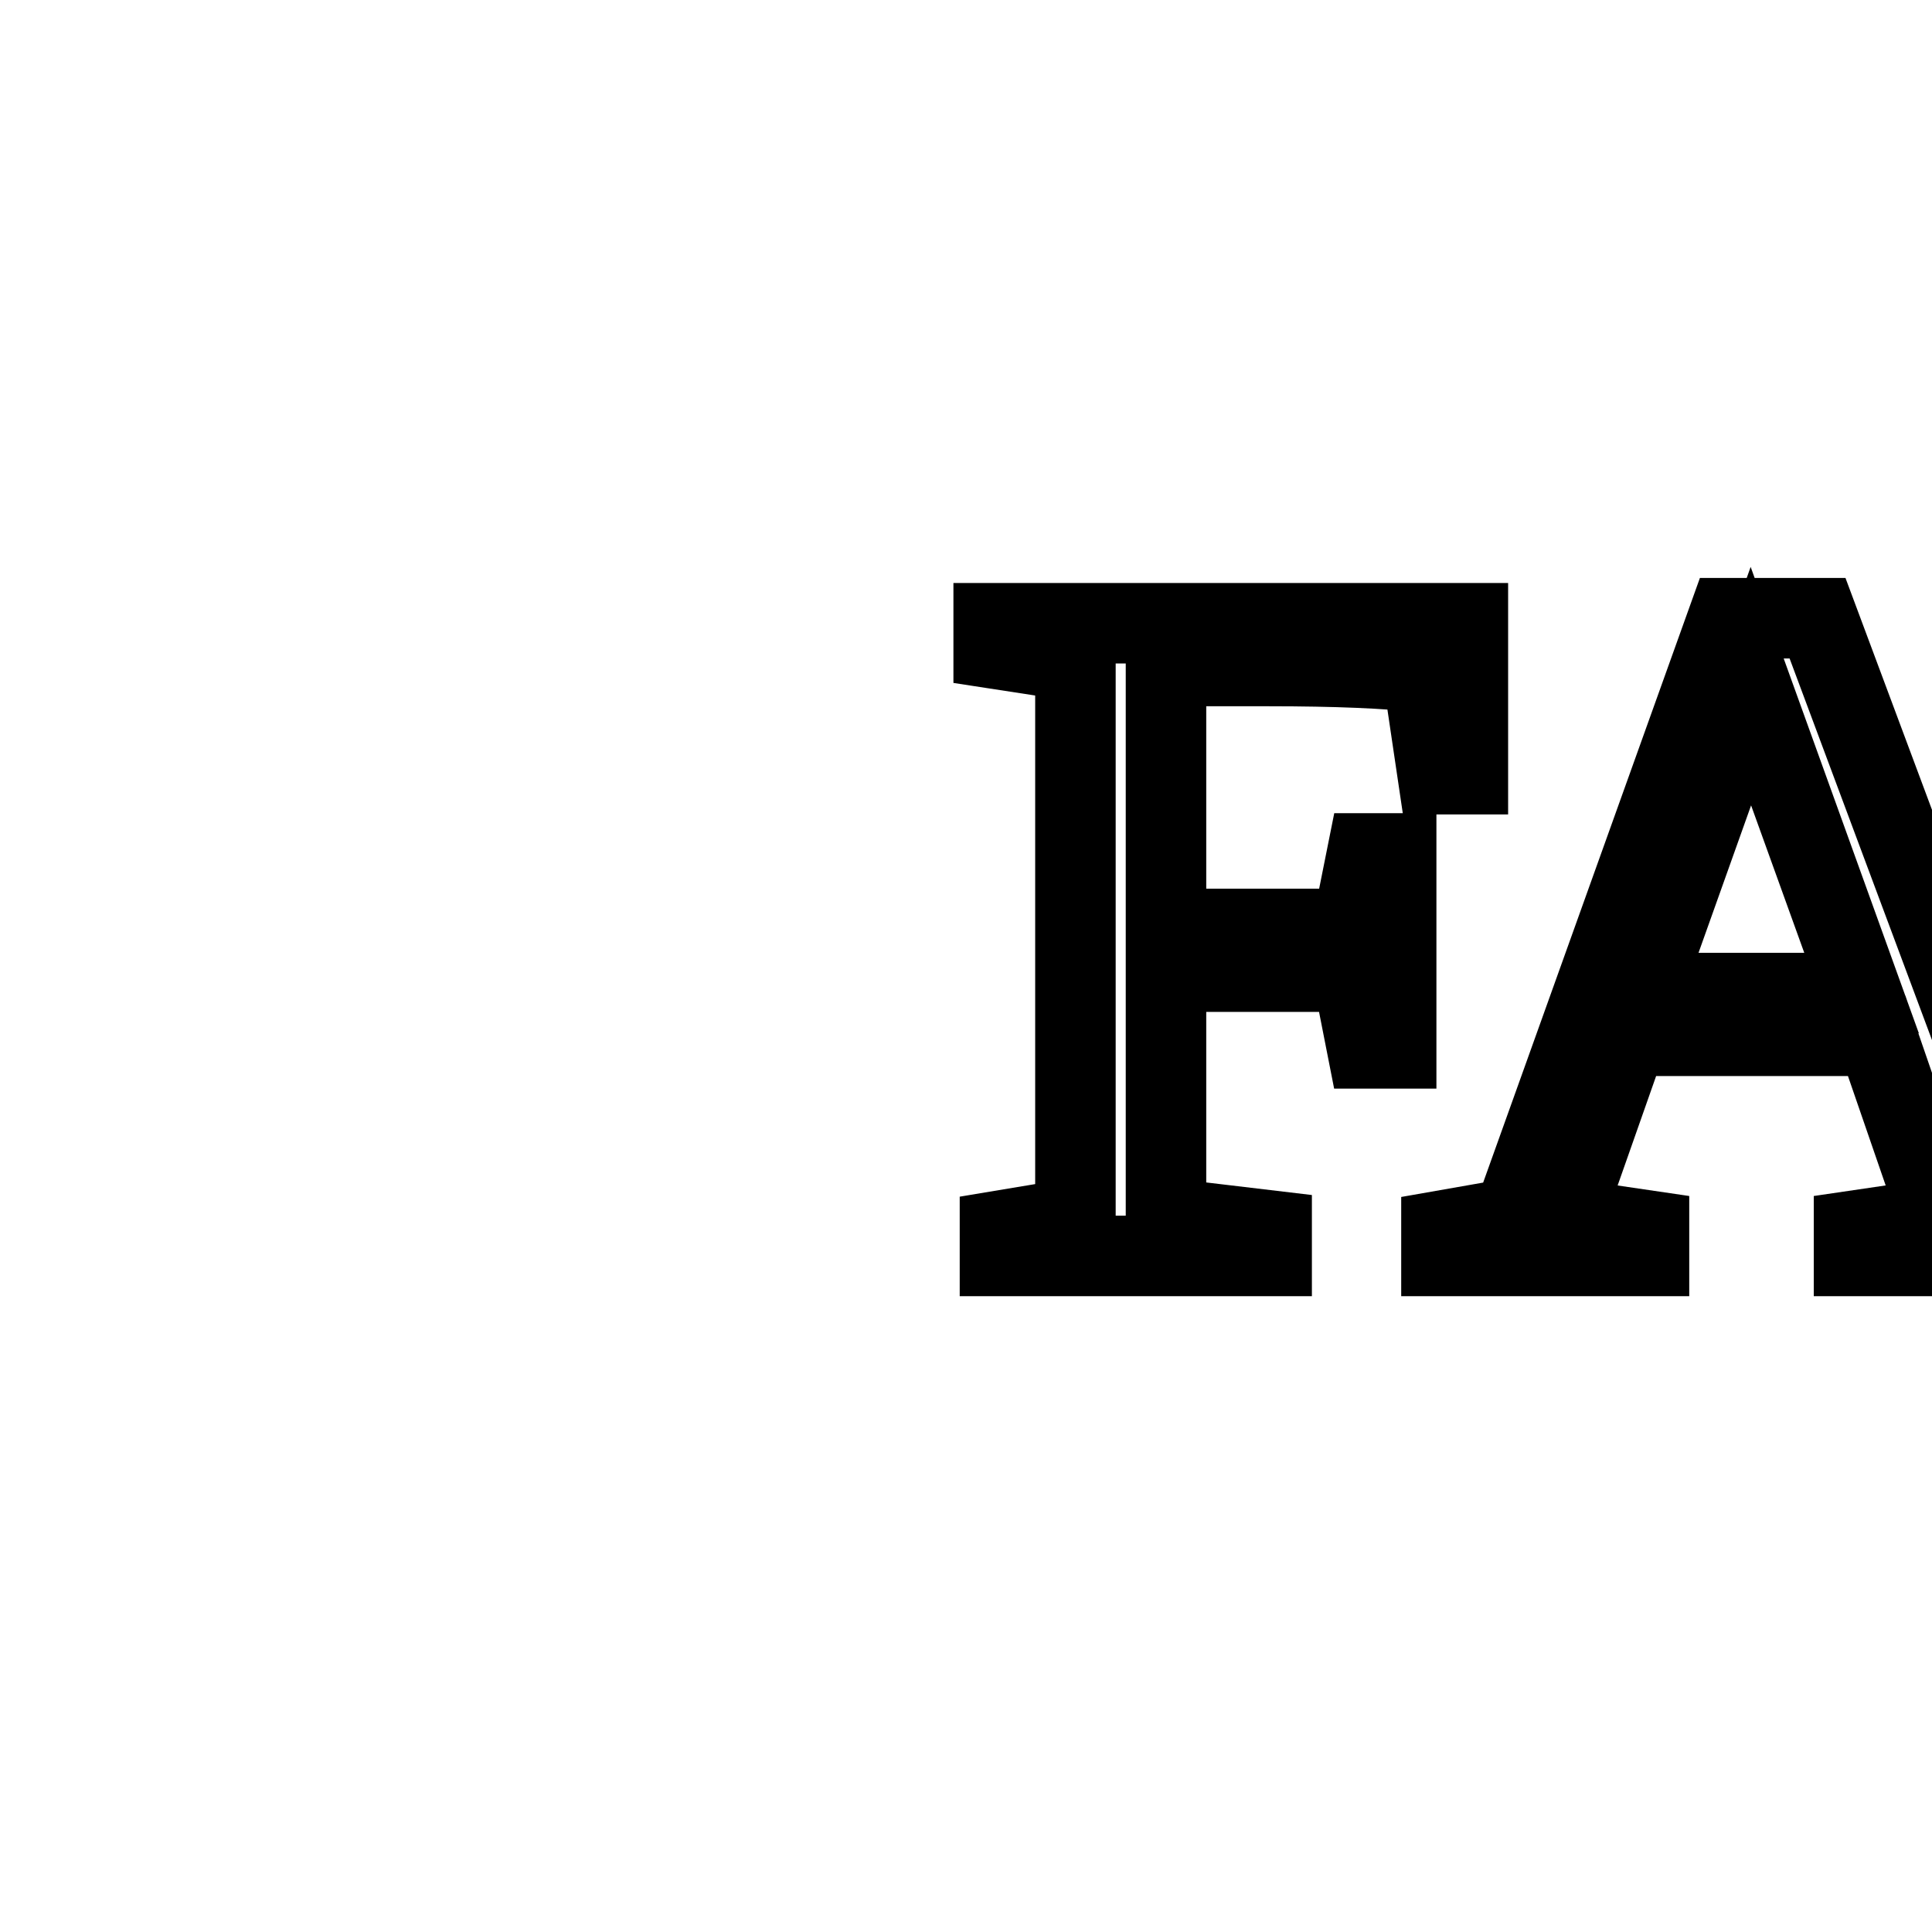
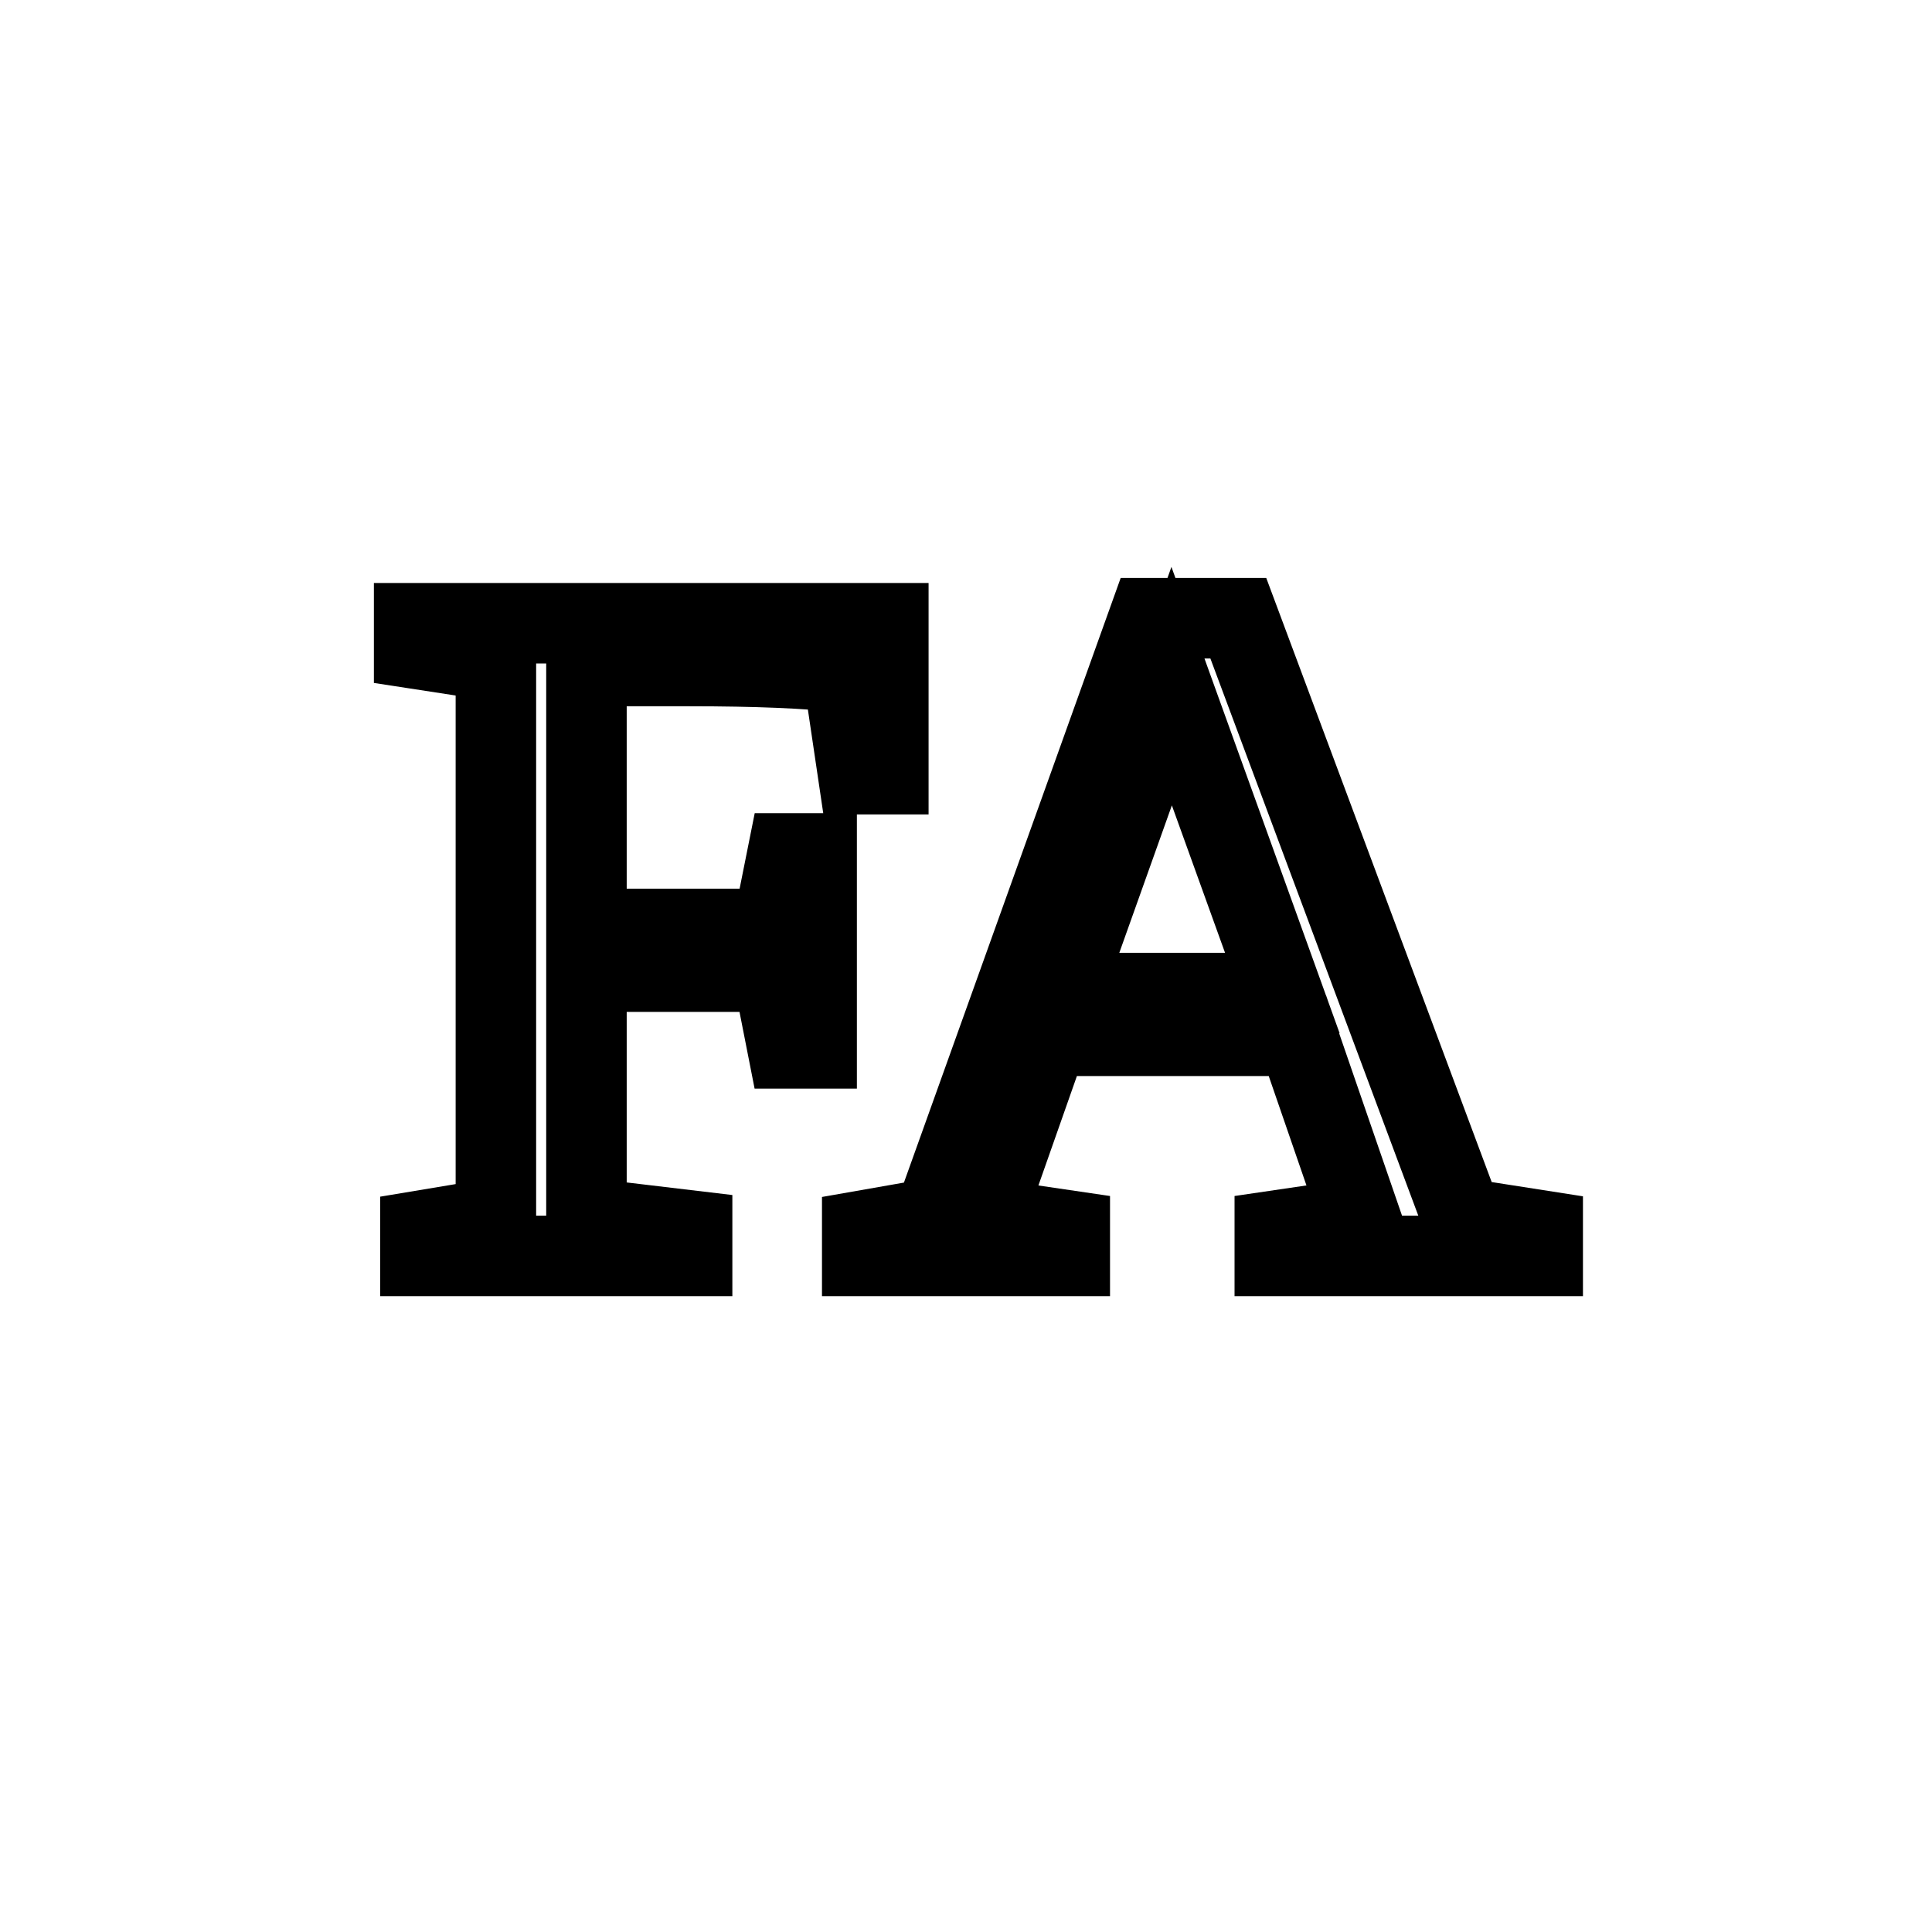
<svg xmlns="http://www.w3.org/2000/svg" viewBox="0 0 24 24" width="100" height="100" fill="none" stroke="currentColor" strokeWidth="2" strokeLinecap="round" strokeLinejoin="round">
-   <text x="50%" y="50%" textAnchor="middle" fontSize="18" dy=".3em">FA</text>
+   <text x="20%" y="50%" textAnchor="middle" fontSize="18" dy=".3em">FA</text>
</svg>
